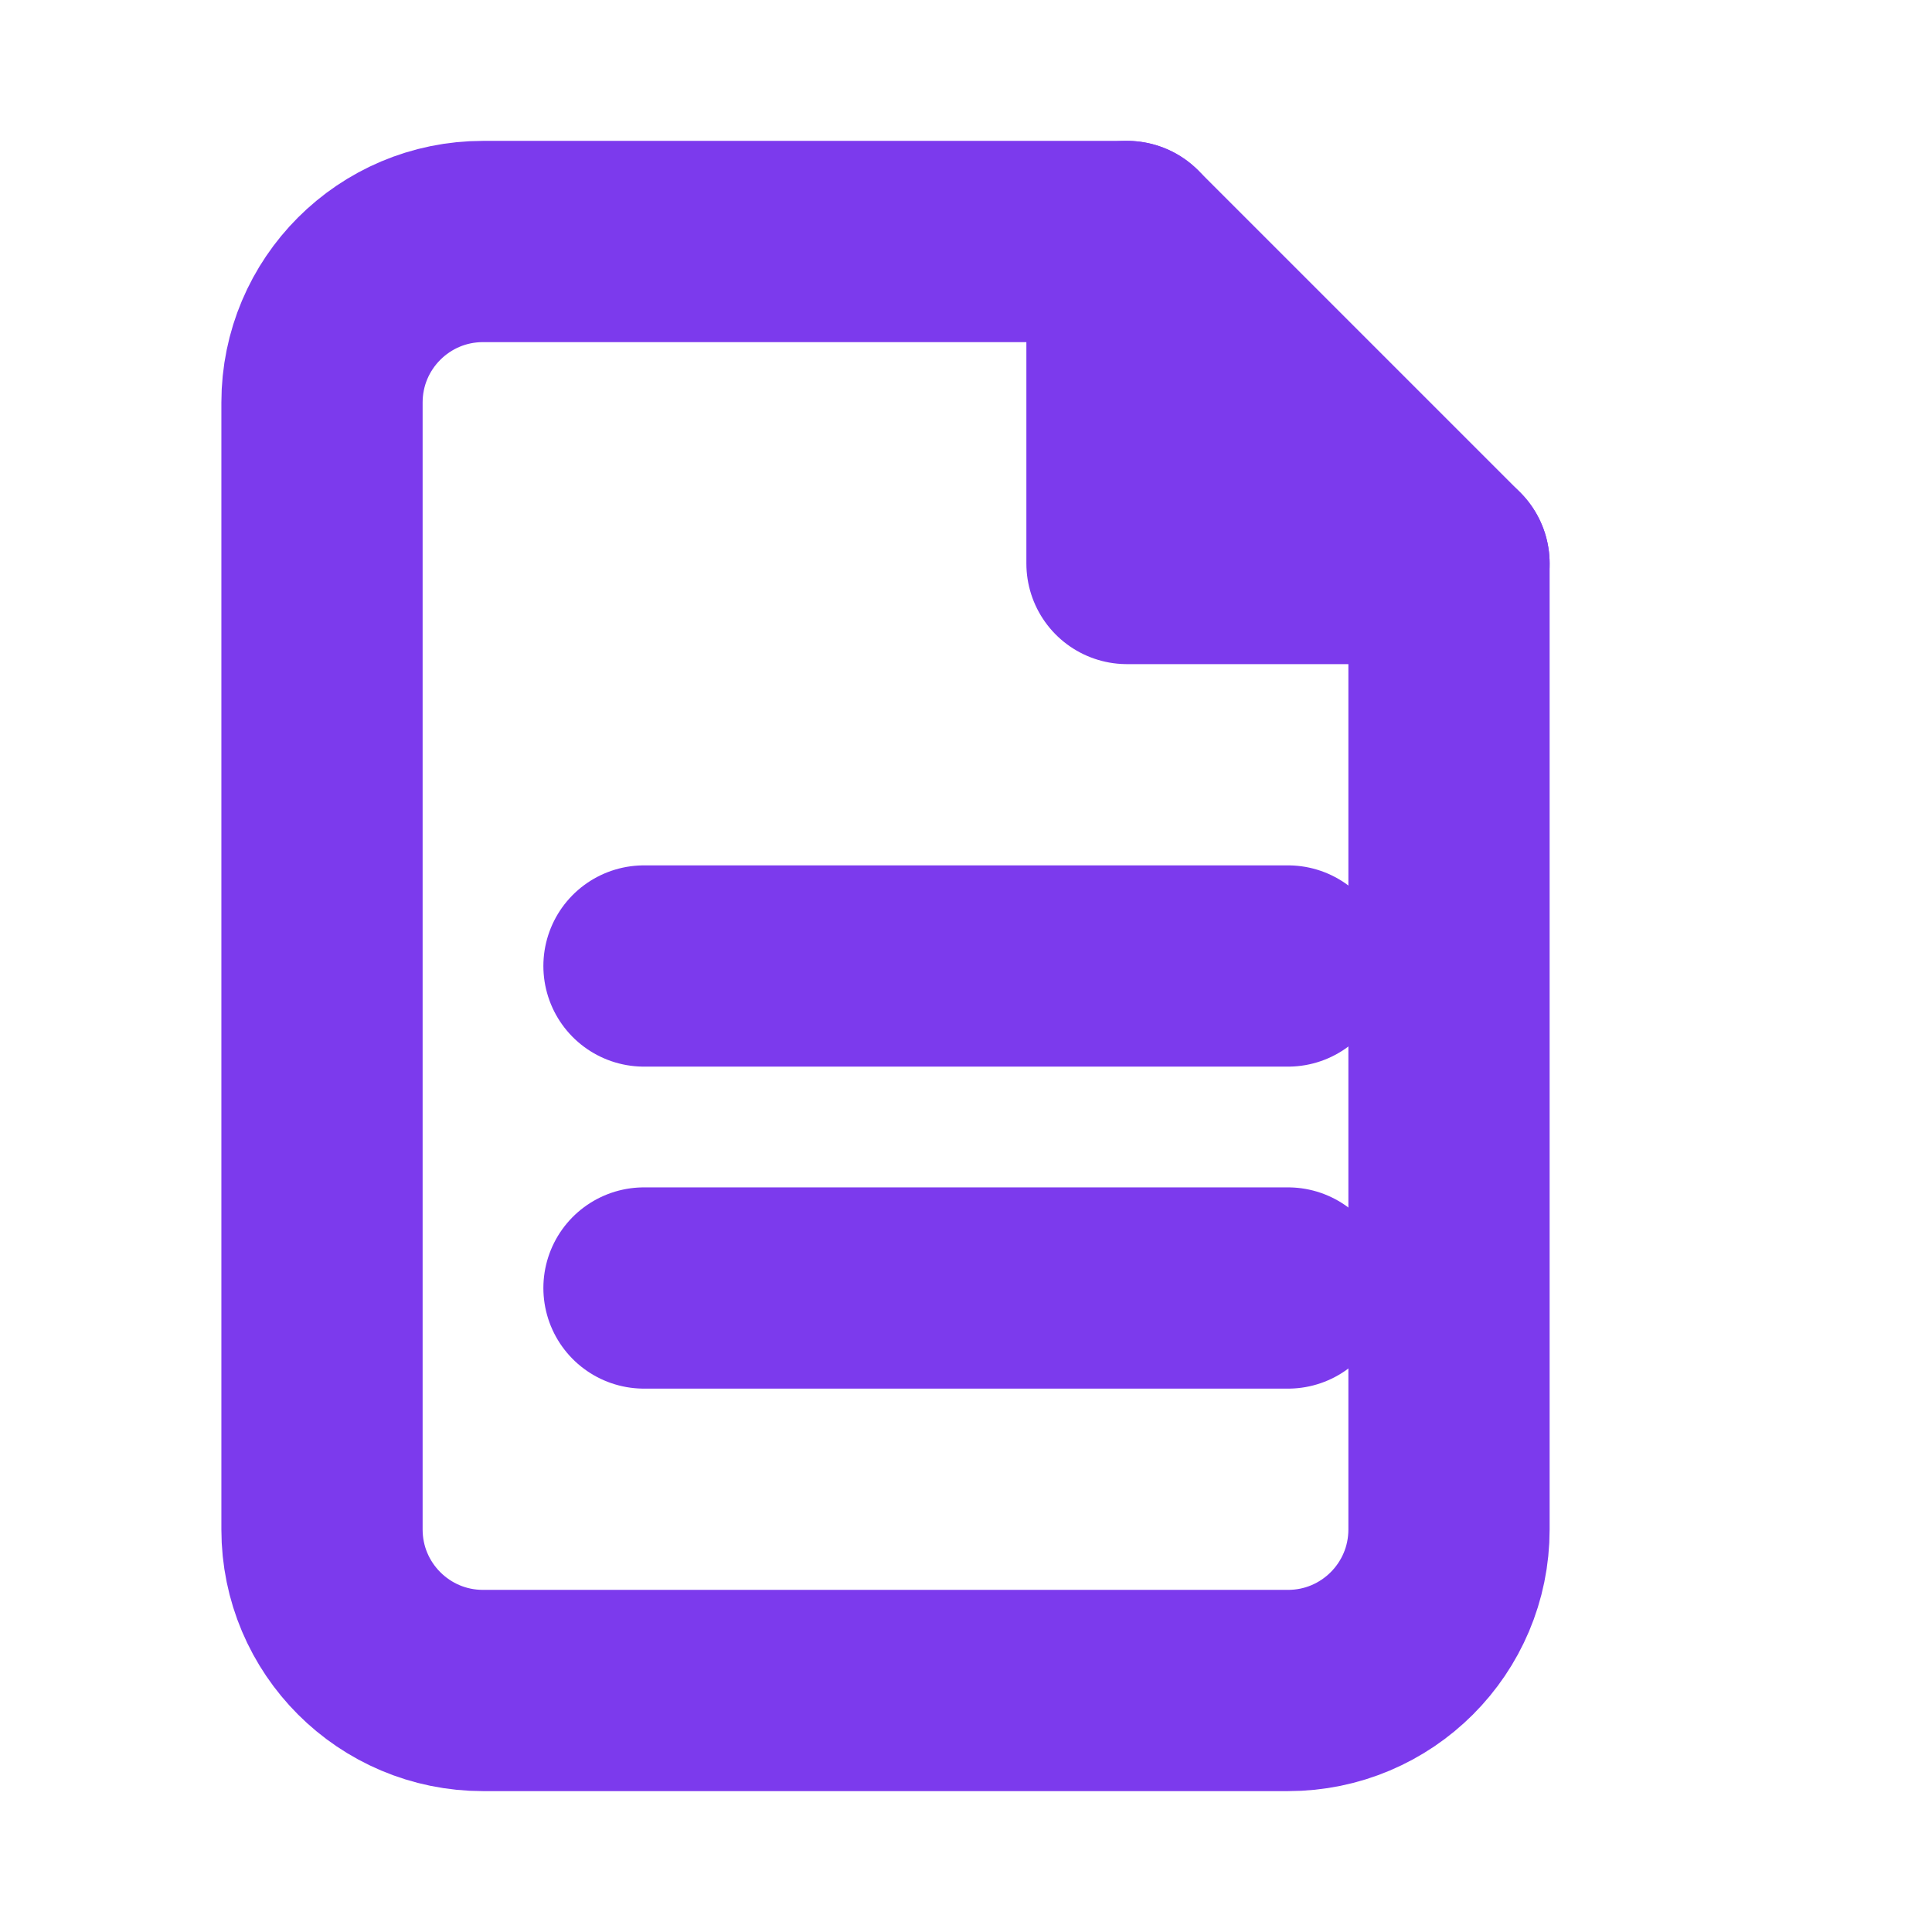
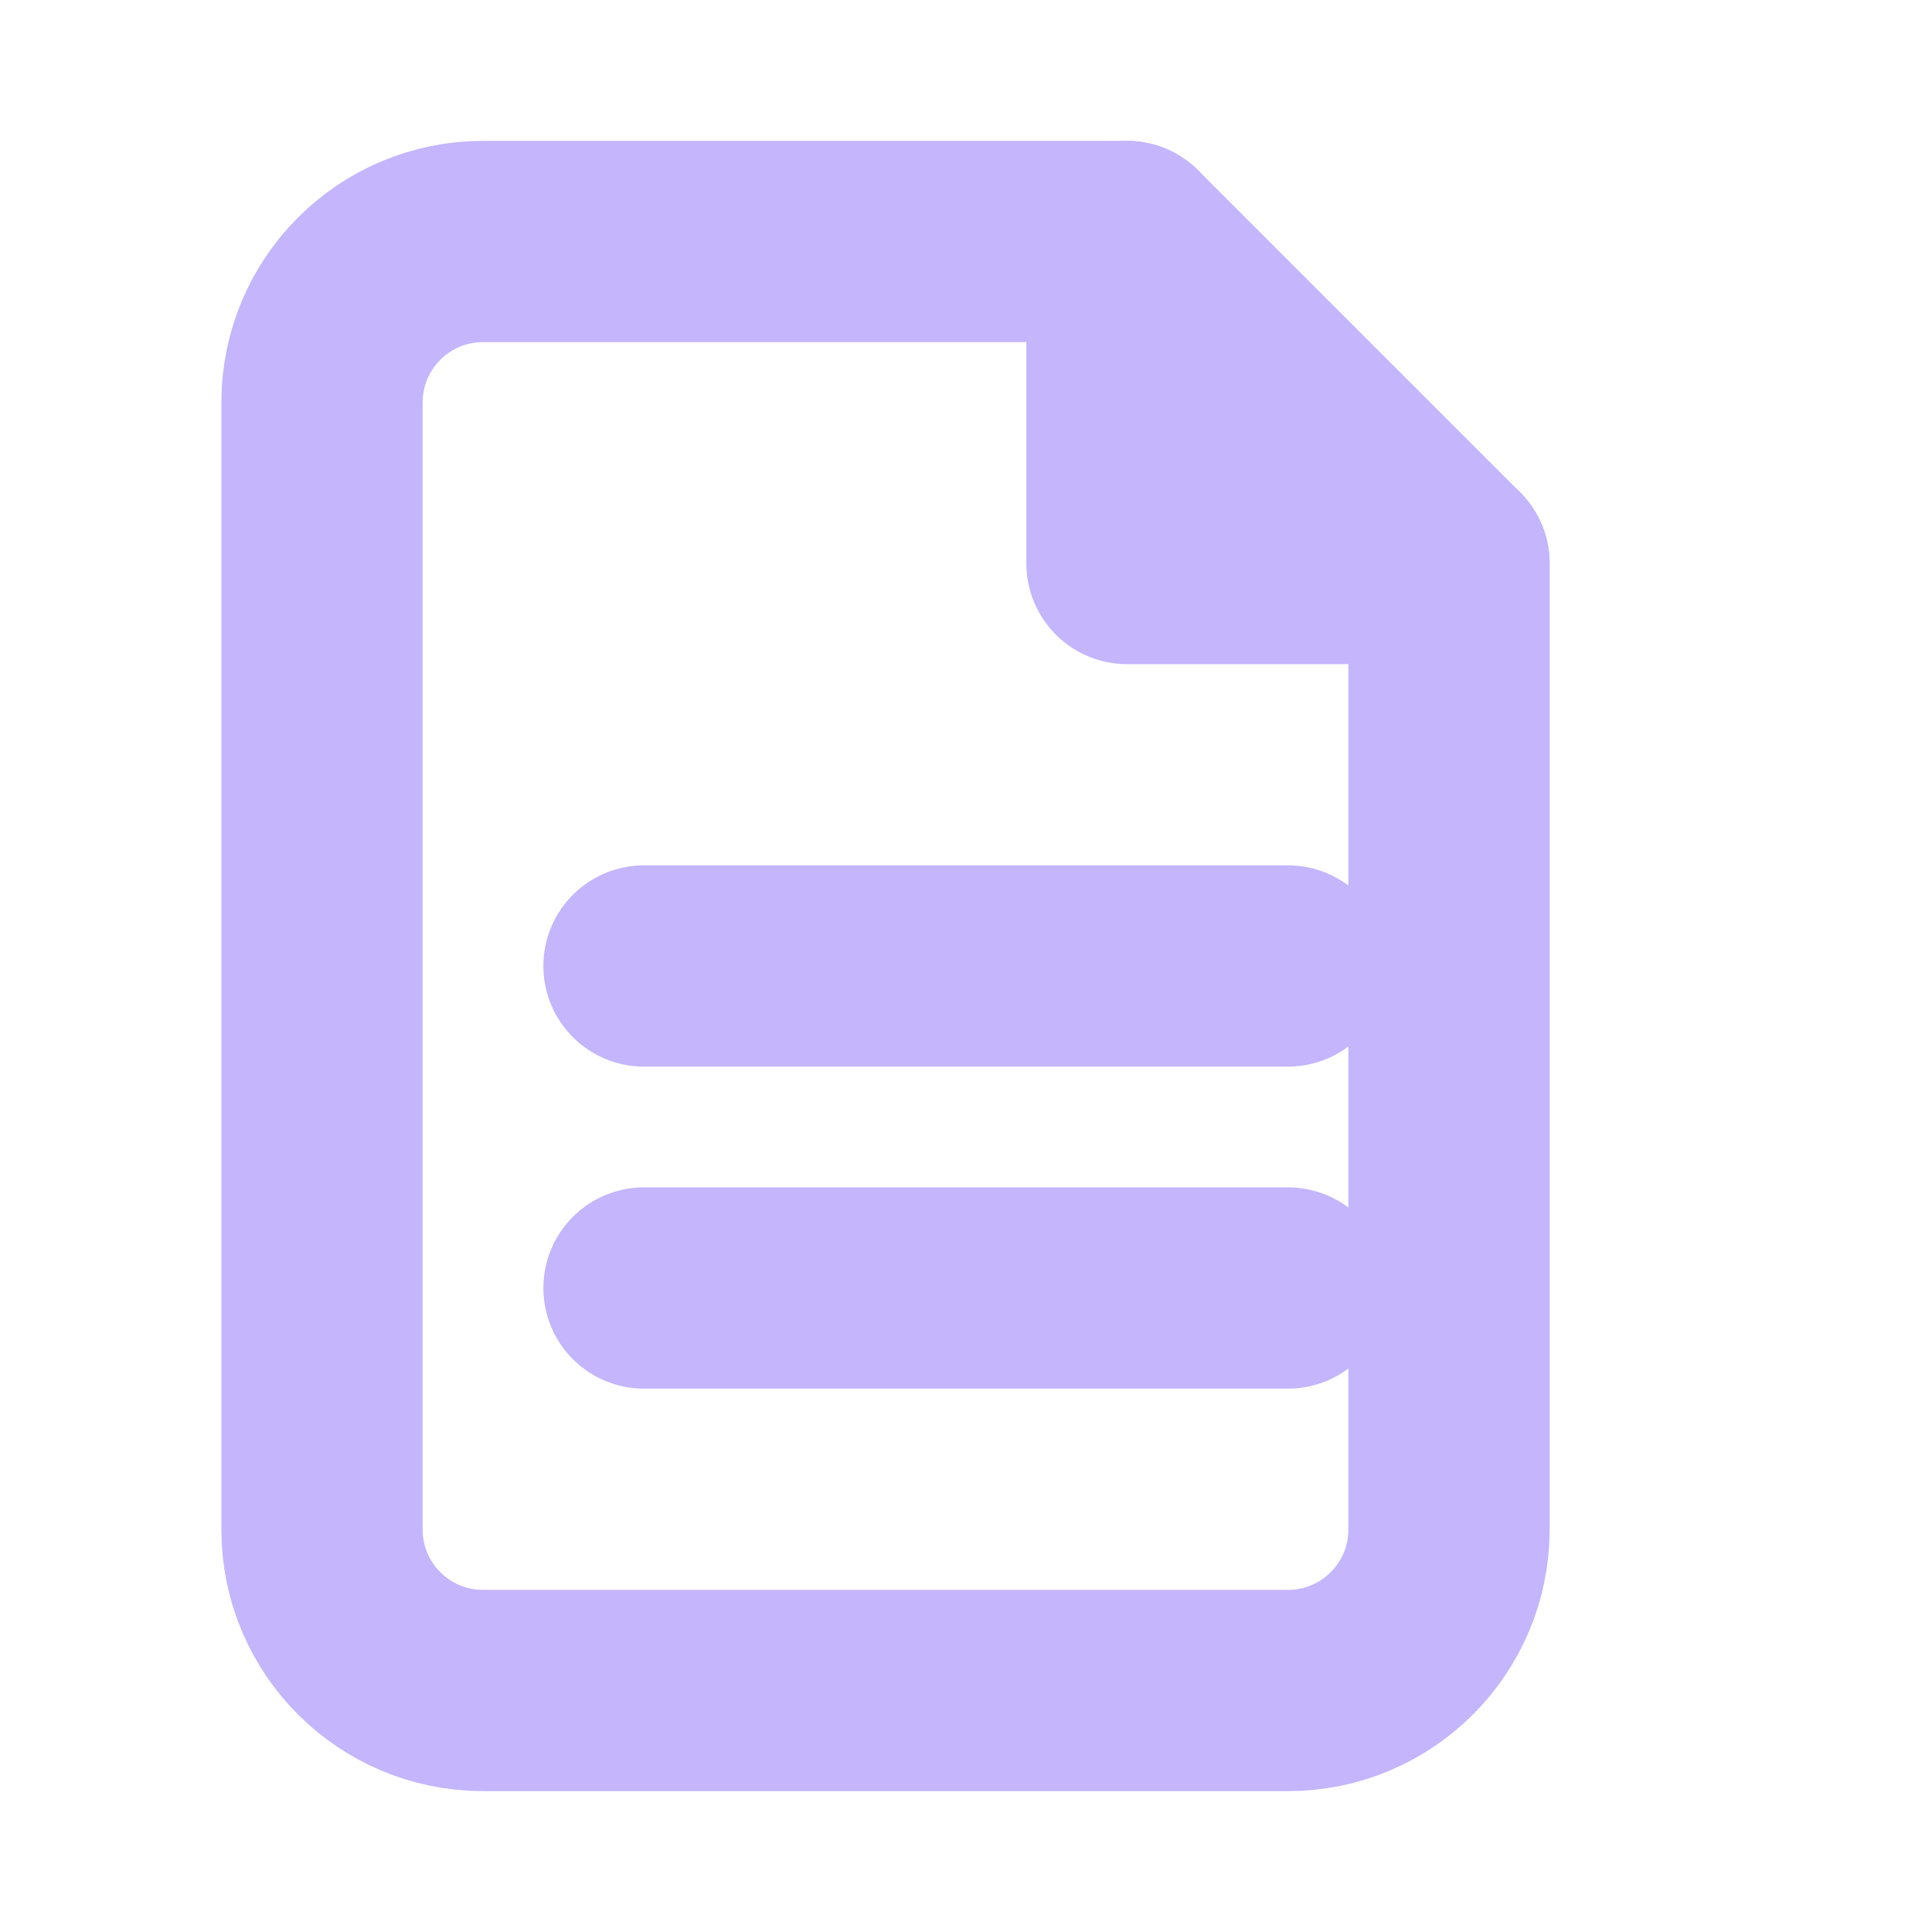
- <svg xmlns="http://www.w3.org/2000/svg" width="24" height="24" viewBox="0 0 24 24" fill="none" stroke="#7c3aed" stroke-width="2.5" stroke-linecap="round" stroke-linejoin="round">
+ <svg xmlns="http://www.w3.org/2000/svg" width="24" height="24" viewBox="0 0 24 24" fill="none" stroke="#c4b5fd" stroke-width="2.5" stroke-linecap="round" stroke-linejoin="round">
  <path d="M6 3h8l4 4v12a2 2 0 0 1-2 2H6a2 2 0 0 1-2-2V5a2 2 0 0 1 2-2z" />
  <path d="M14 3v4h4" />
  <path d="M8 12h8" />
  <path d="M8 16h8" />
</svg>
